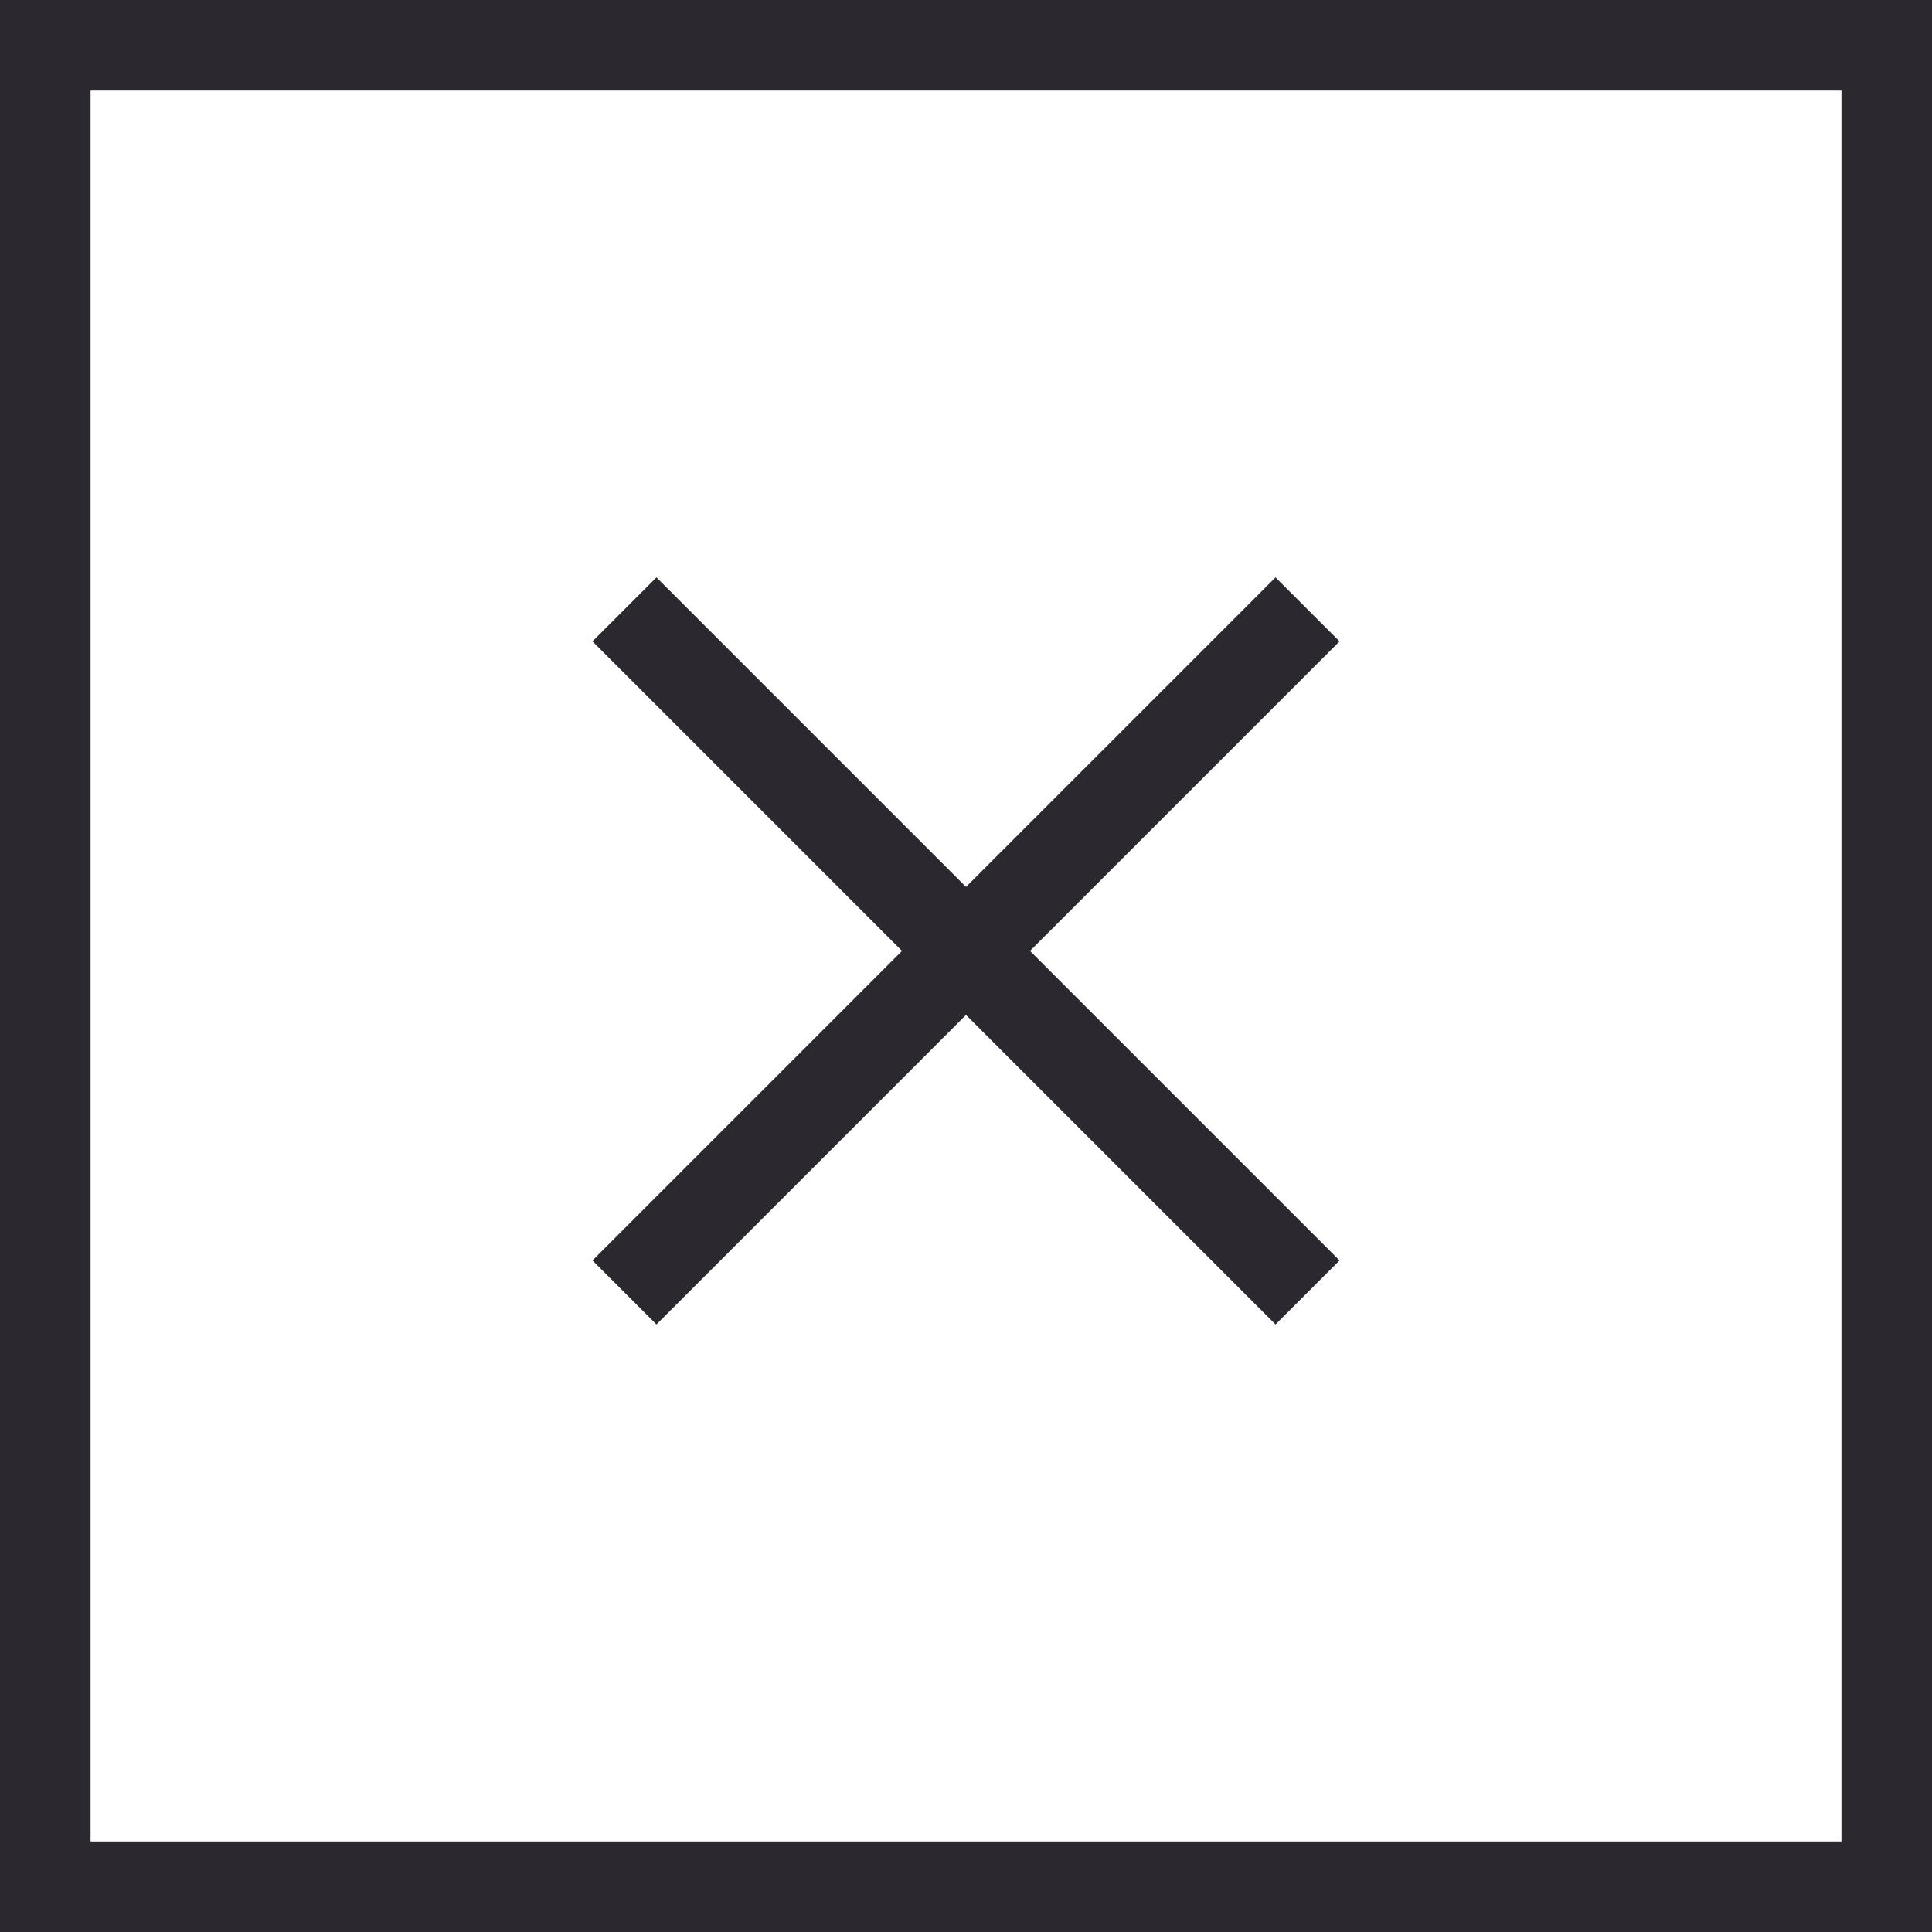
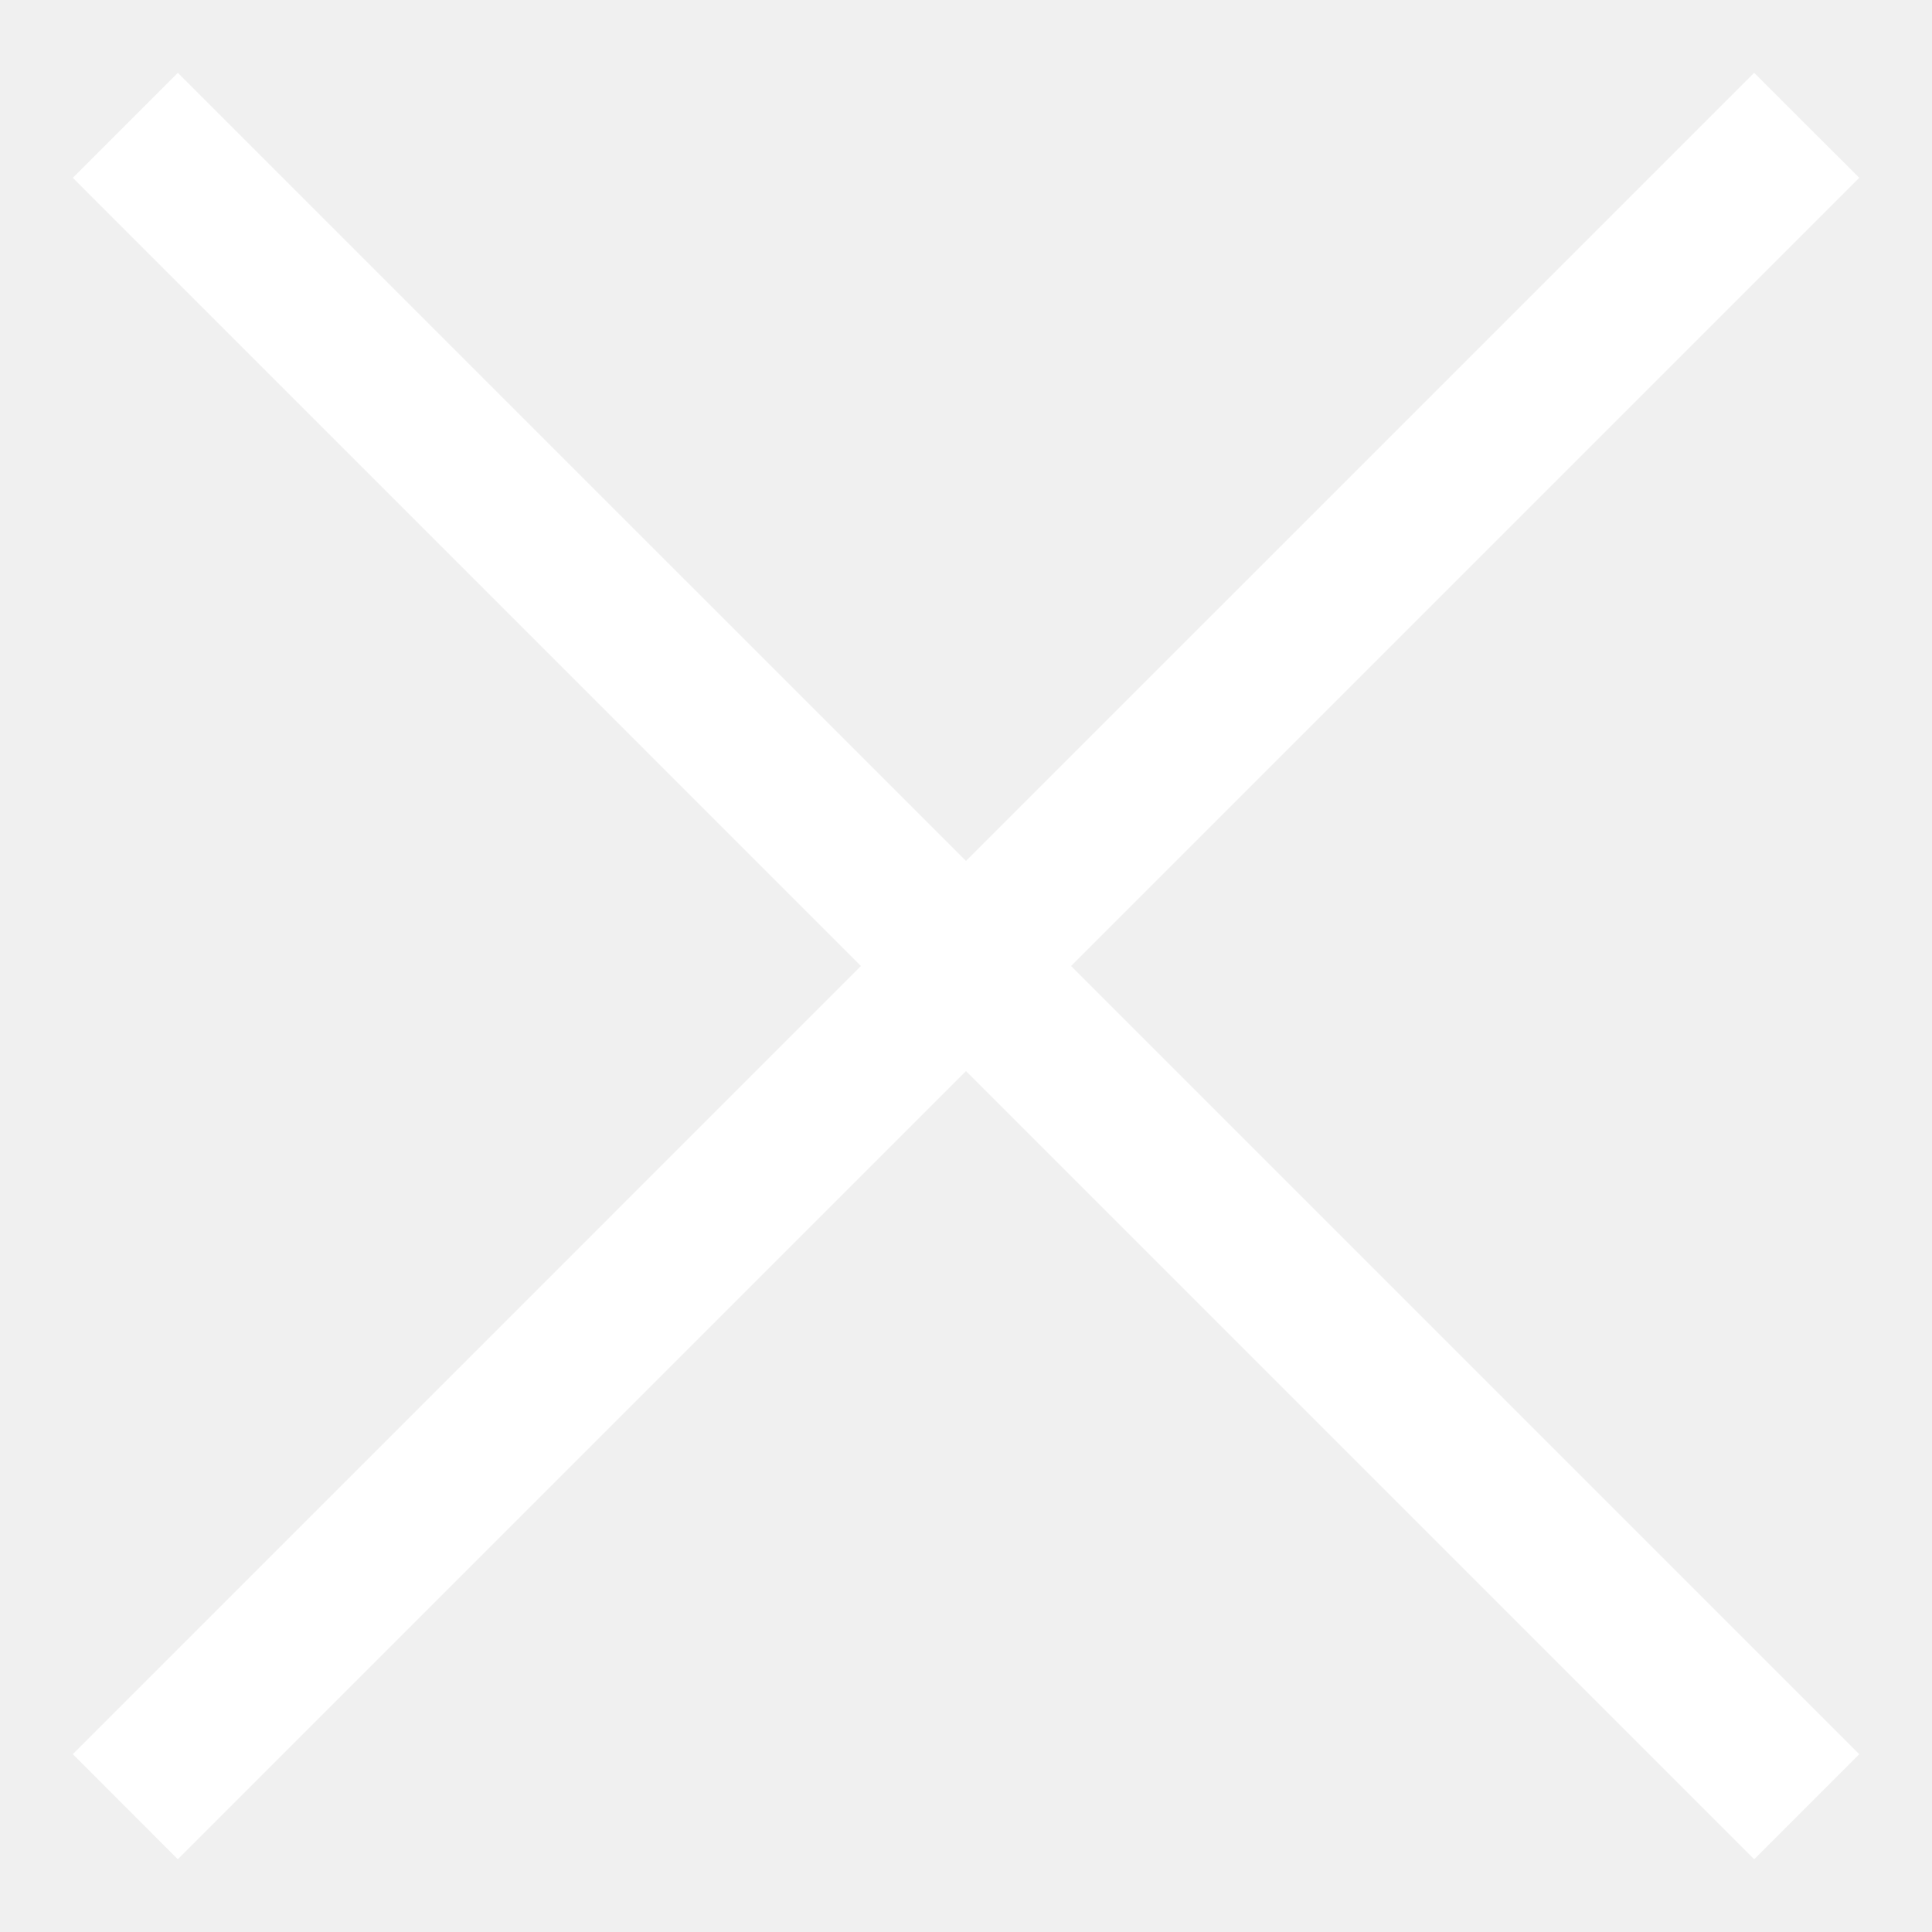
- <svg xmlns="http://www.w3.org/2000/svg" width="32" height="32">
-   <g fill="none" fill-rule="evenodd">
-     <path fill="#FFF" stroke="#2C2830" stroke-width="1.5" d="M.75.75h30.5v30.5H.75z" />
-     <g fill="#2C2830">
-       <path d="M10.873 9.563l11.314 11.314-1.06 1.06L9.813 10.623z" />
-       <path d="M9.813 20.877L21.127 9.563l1.06 1.06-11.314 11.314z" />
-     </g>
-   </g>
+ <svg xmlns="http://www.w3.org/2000/svg" width="26" height="26">
+   <path d="M23.607.98l1.414 1.413L14.414 13l10.607 10.607-1.414 1.414L13 14.414 2.393 25.021.98 23.607 11.586 13 .98 2.393 2.393.98 13 11.586 23.607.98z" fill="#FFF" fill-rule="evenodd" />
</svg>
